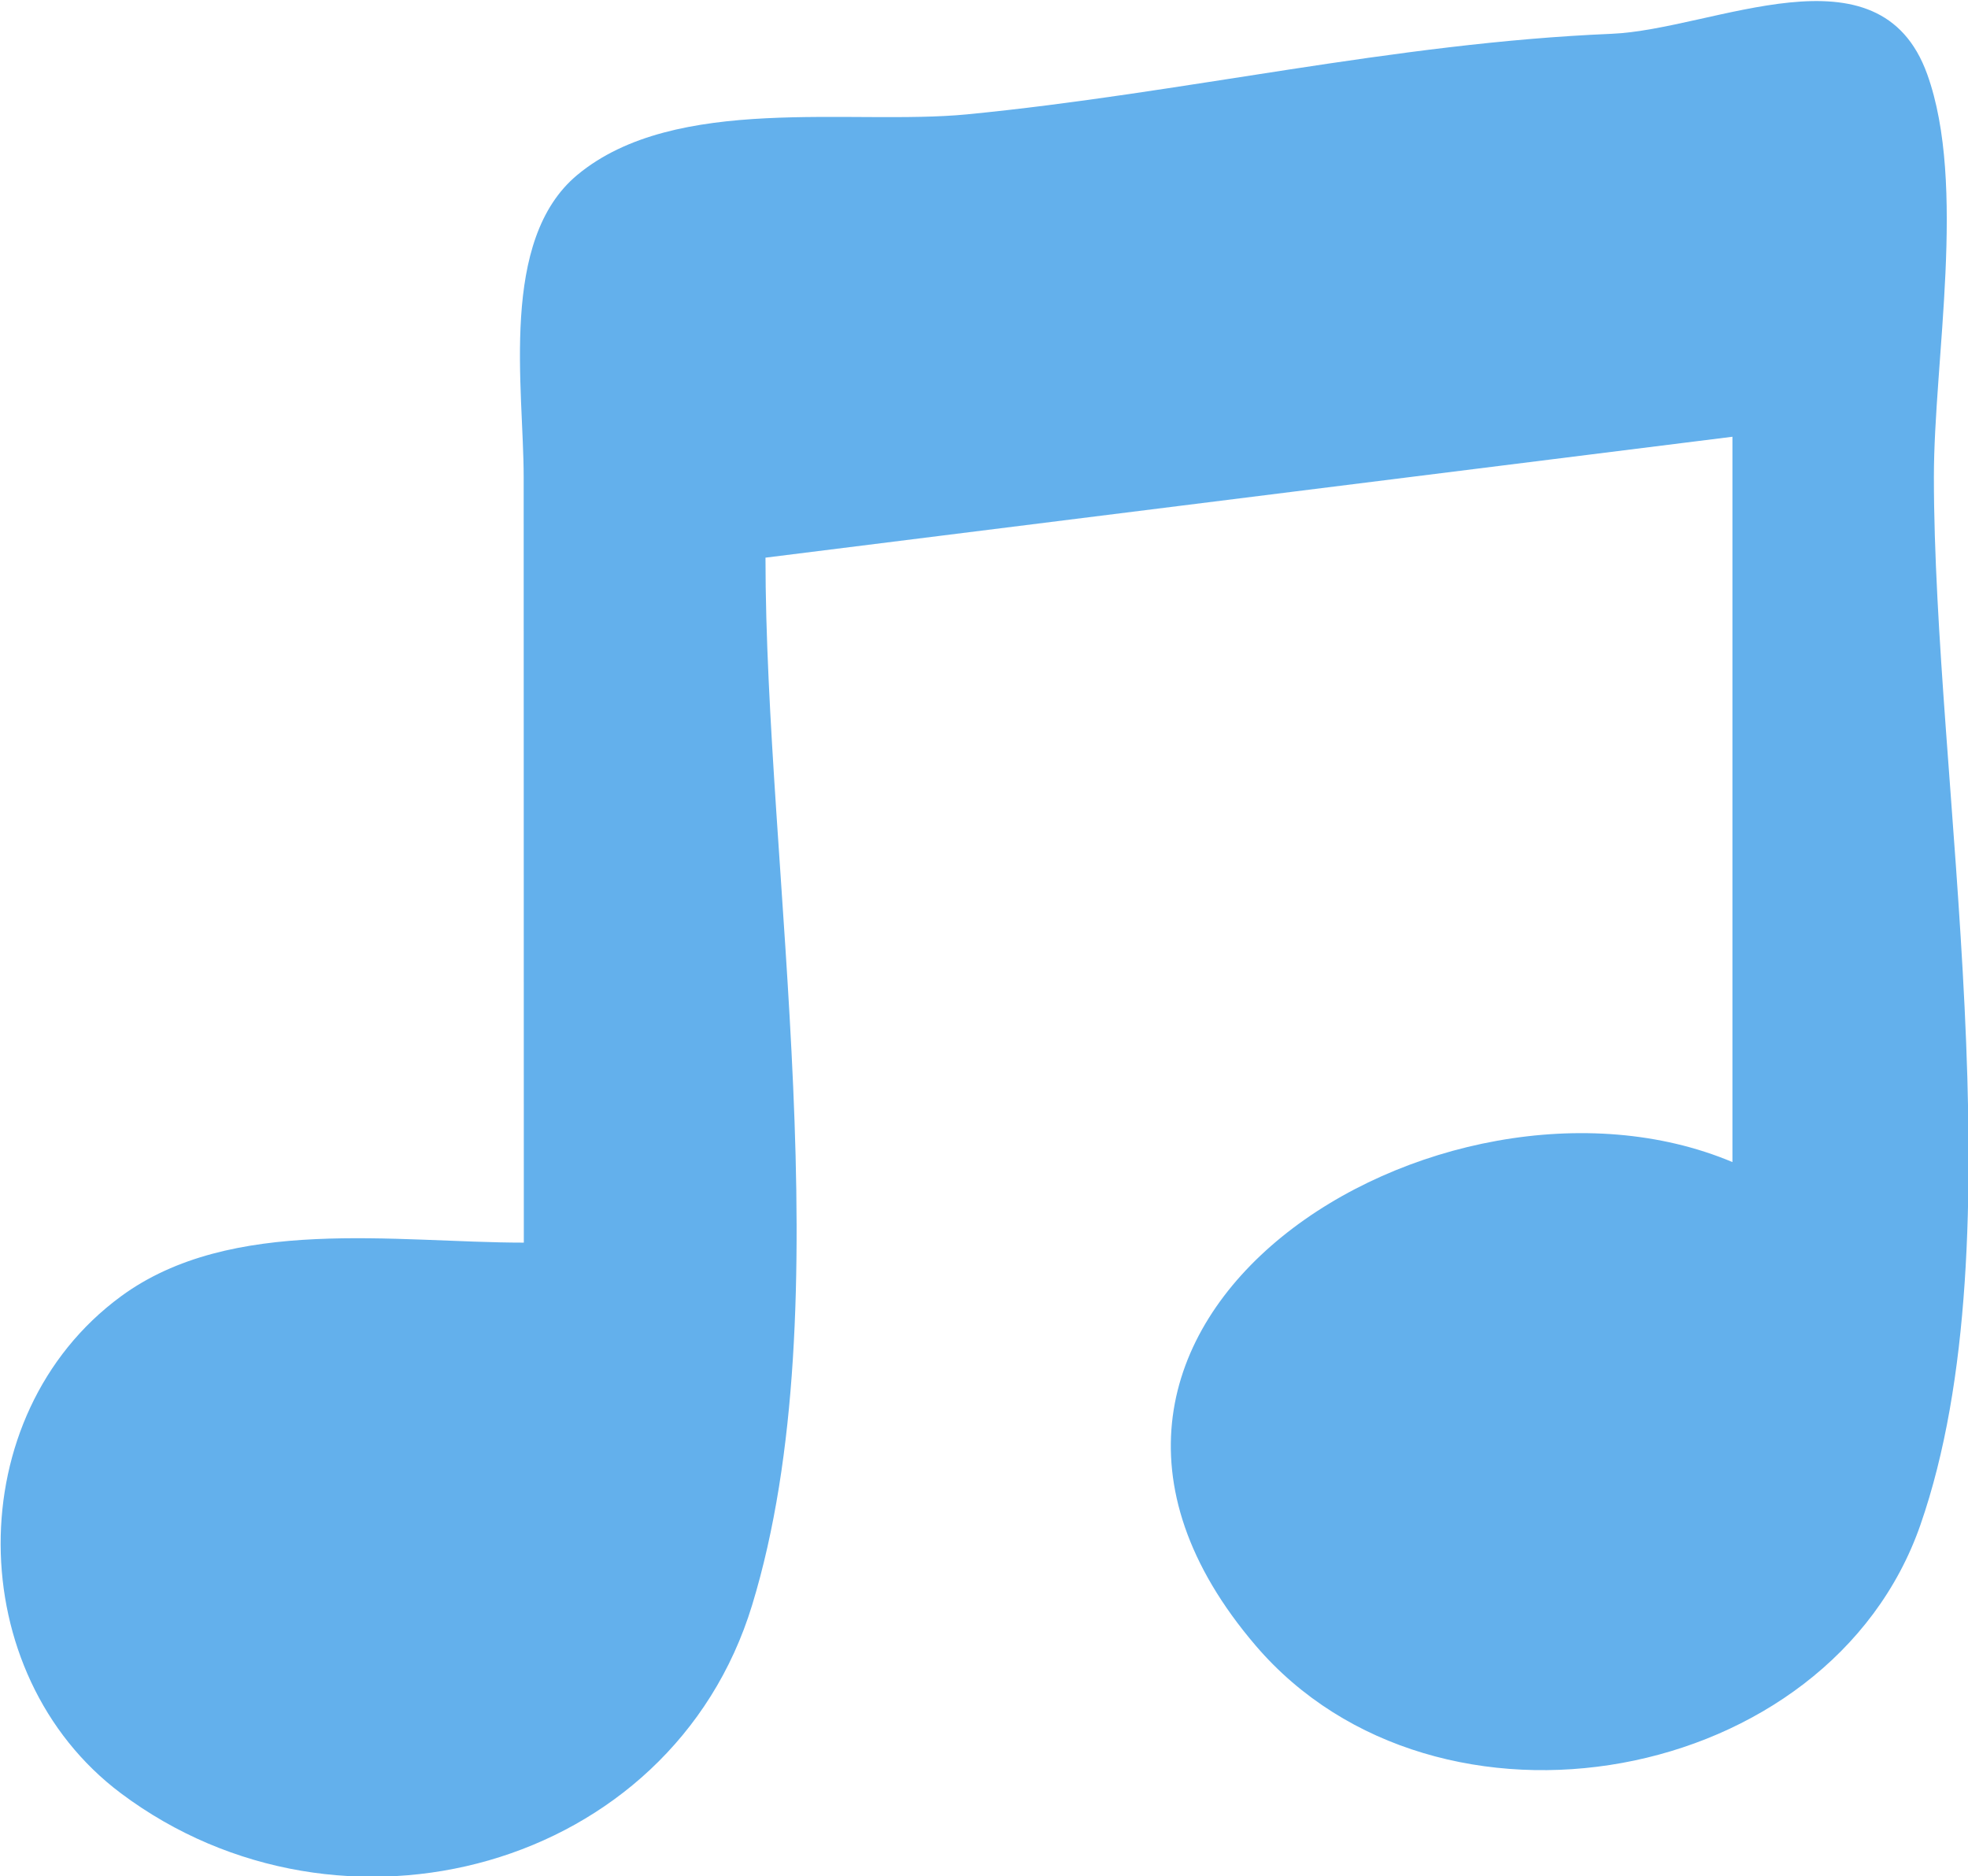
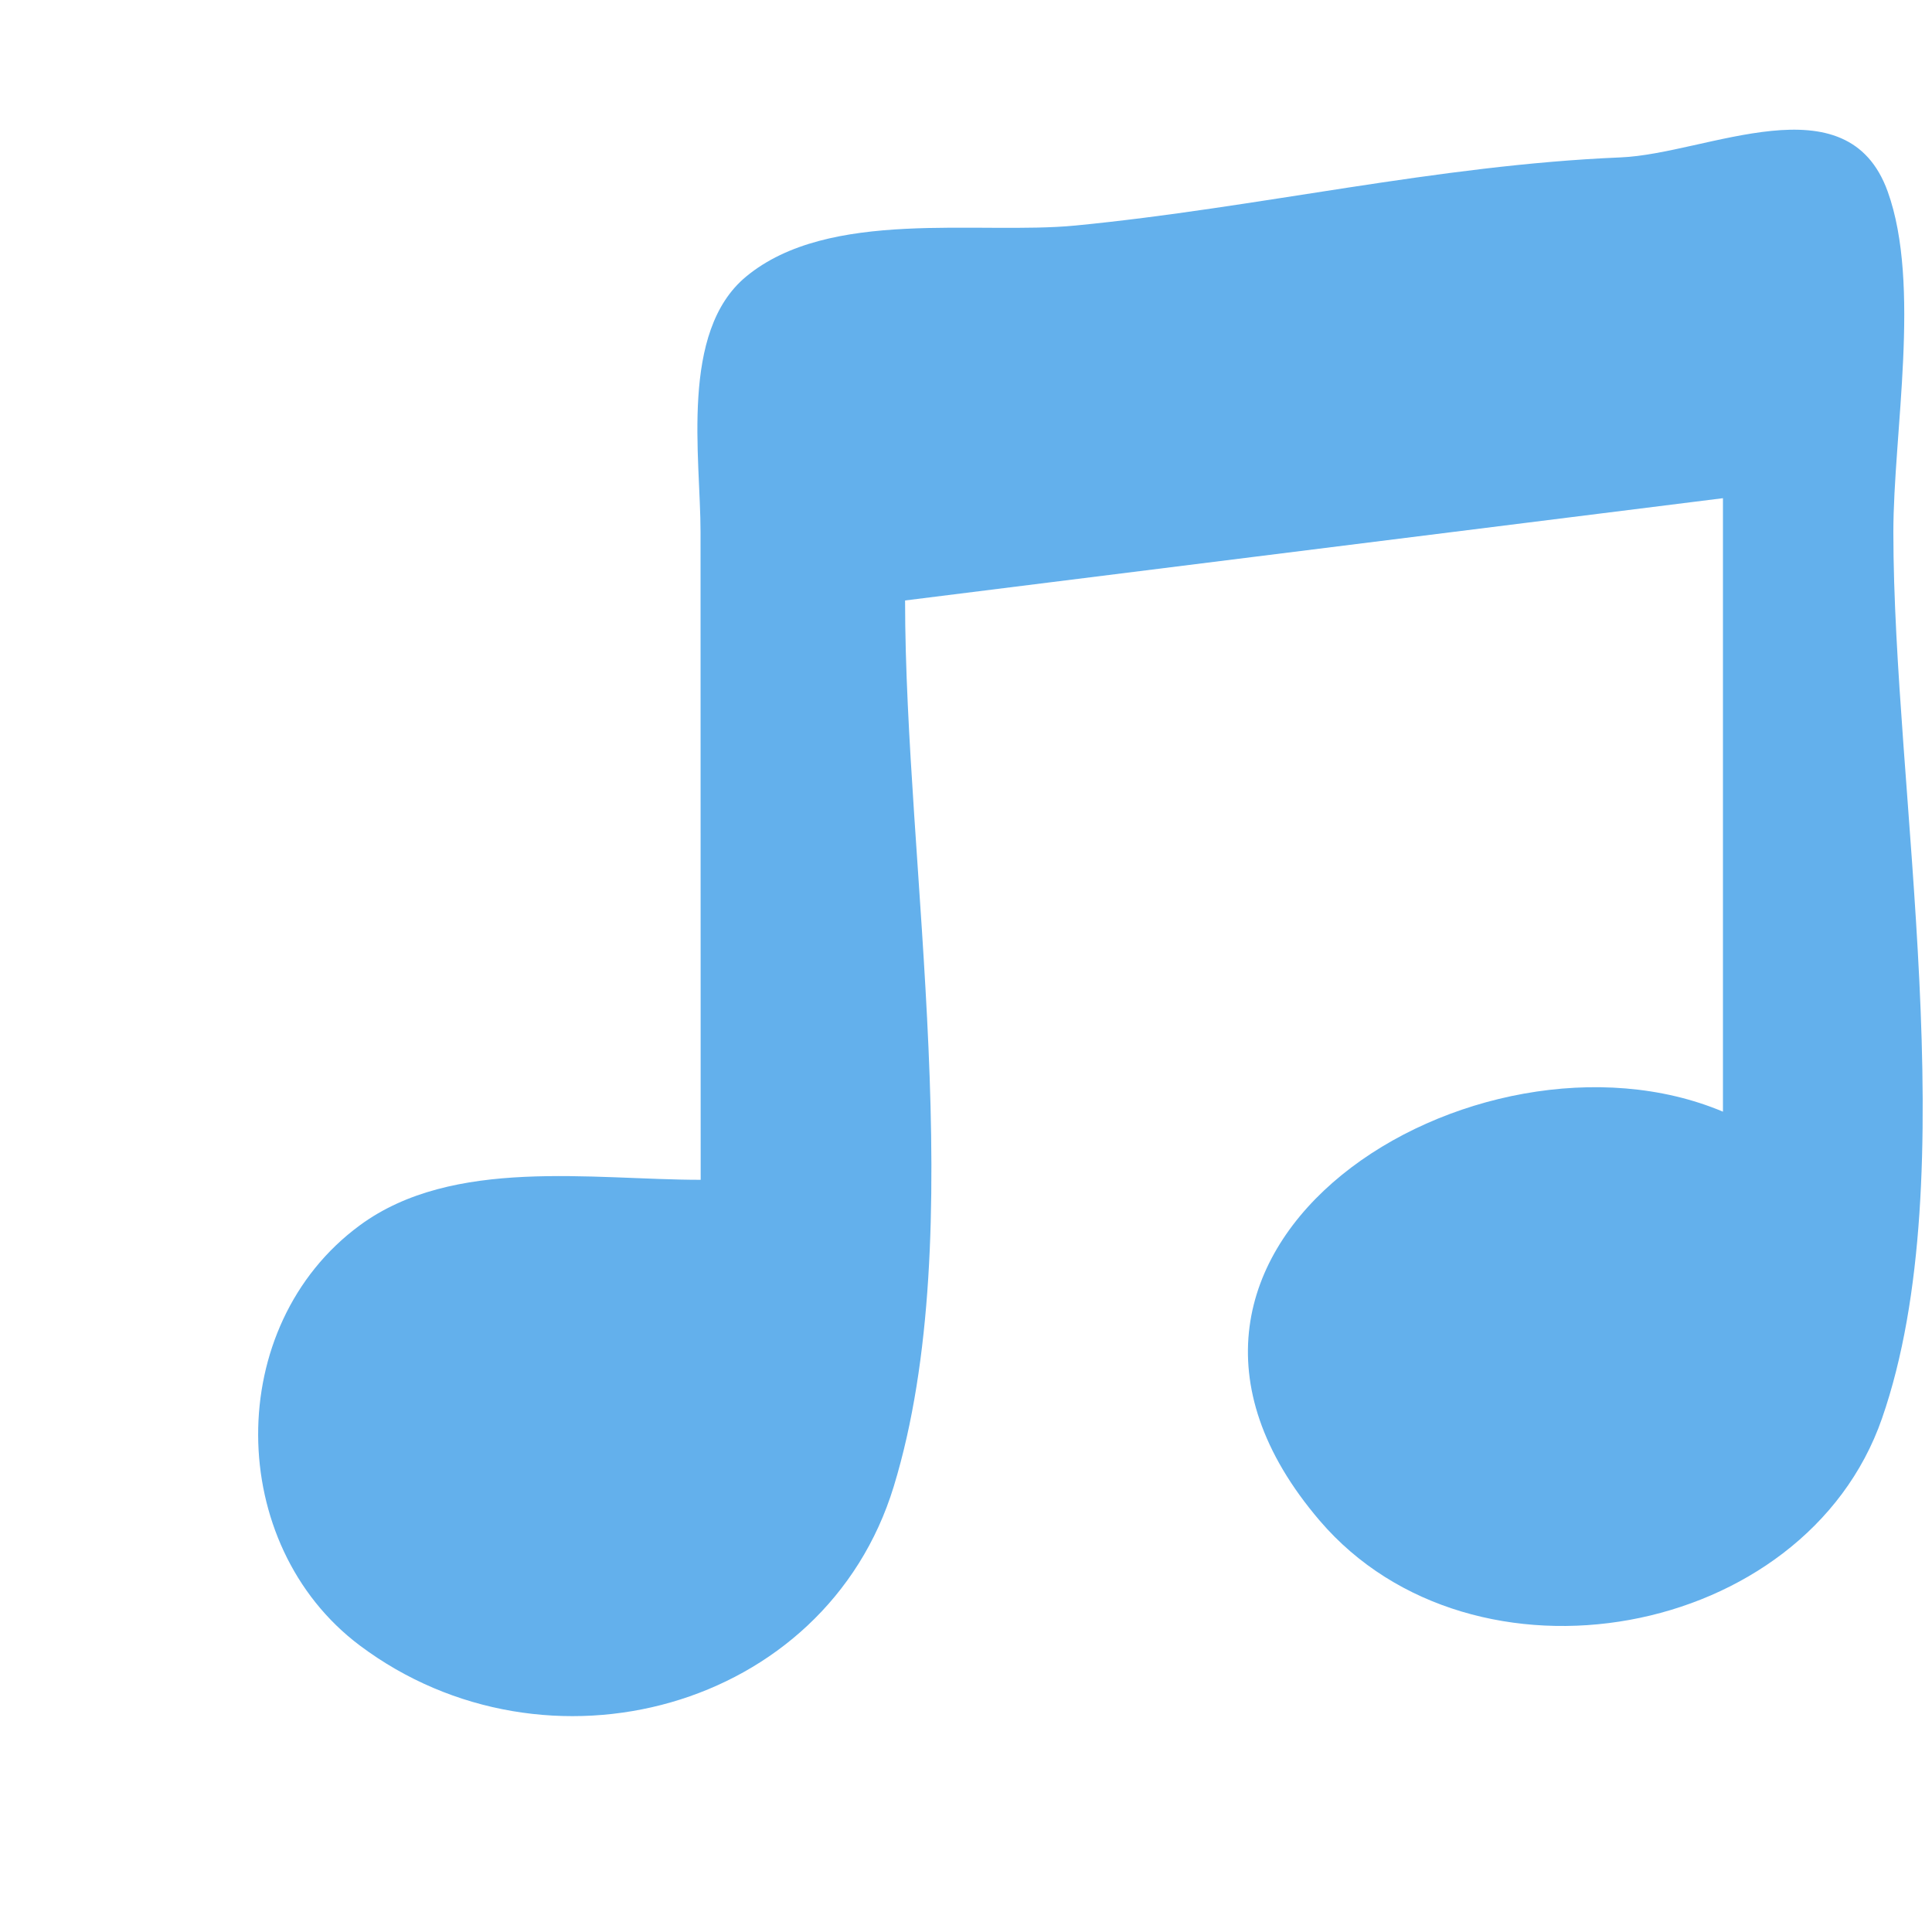
- <svg xmlns="http://www.w3.org/2000/svg" width="12.924mm" height="12.317mm" version="1.1" viewBox="0 0 12.924 12.317">
-   <g transform="translate(-107.4 -106.35)">
-     <path d="m110.84 114.51c-0.843 0-1.922-0.179-2.646 0.353-1.062 0.78-1.044 2.48 0 3.263 1.445 1.083 3.614 0.504 4.145-1.235 0.602-1.971 0.088-4.819 0.088-6.879l6.35-0.794v4.763c-1.897-0.799-4.949 1.049-3.131 3.175 1.192 1.394 3.769 0.926 4.366-0.794 0.655-1.885 0.088-4.883 0.088-6.879 0-0.768 0.217-1.921-0.044-2.646-0.315-0.874-1.401-0.293-2.073-0.265-1.433 0.06-2.813 0.391-4.233 0.529-0.754 0.073-1.914-0.137-2.558 0.397-0.516 0.428-0.353 1.4-0.353 1.984z" fill="#63b0ec" />
-   </g>
+ <svg xmlns="http://www.w3.org/2000/svg" viewBox="0 0 15 15">
+   <path d="m5.44 9.16c-0.843 0-1.922-0.179-2.646 0.353-1.062 0.78-1.044 2.48 0 3.263 1.445 1.083 3.614 0.504 4.145-1.235 0.602-1.971 0.088-4.819 0.088-6.879l6.35-0.794v4.763c-1.897-0.799-4.949 1.049-3.131 3.175 1.192 1.394 3.769 0.926 4.366-0.794 0.655-1.885 0.088-4.883 0.088-6.879 0-0.768 0.217-1.921-0.044-2.646-0.315-0.874-1.401-0.293-2.073-0.265-1.433 0.06-2.813 0.391-4.233 0.529-0.754 0.073-1.914-0.137-2.558 0.397-0.516 0.428-0.353 1.4-0.353 1.984z" fill="#63b0ec" />
</svg>
